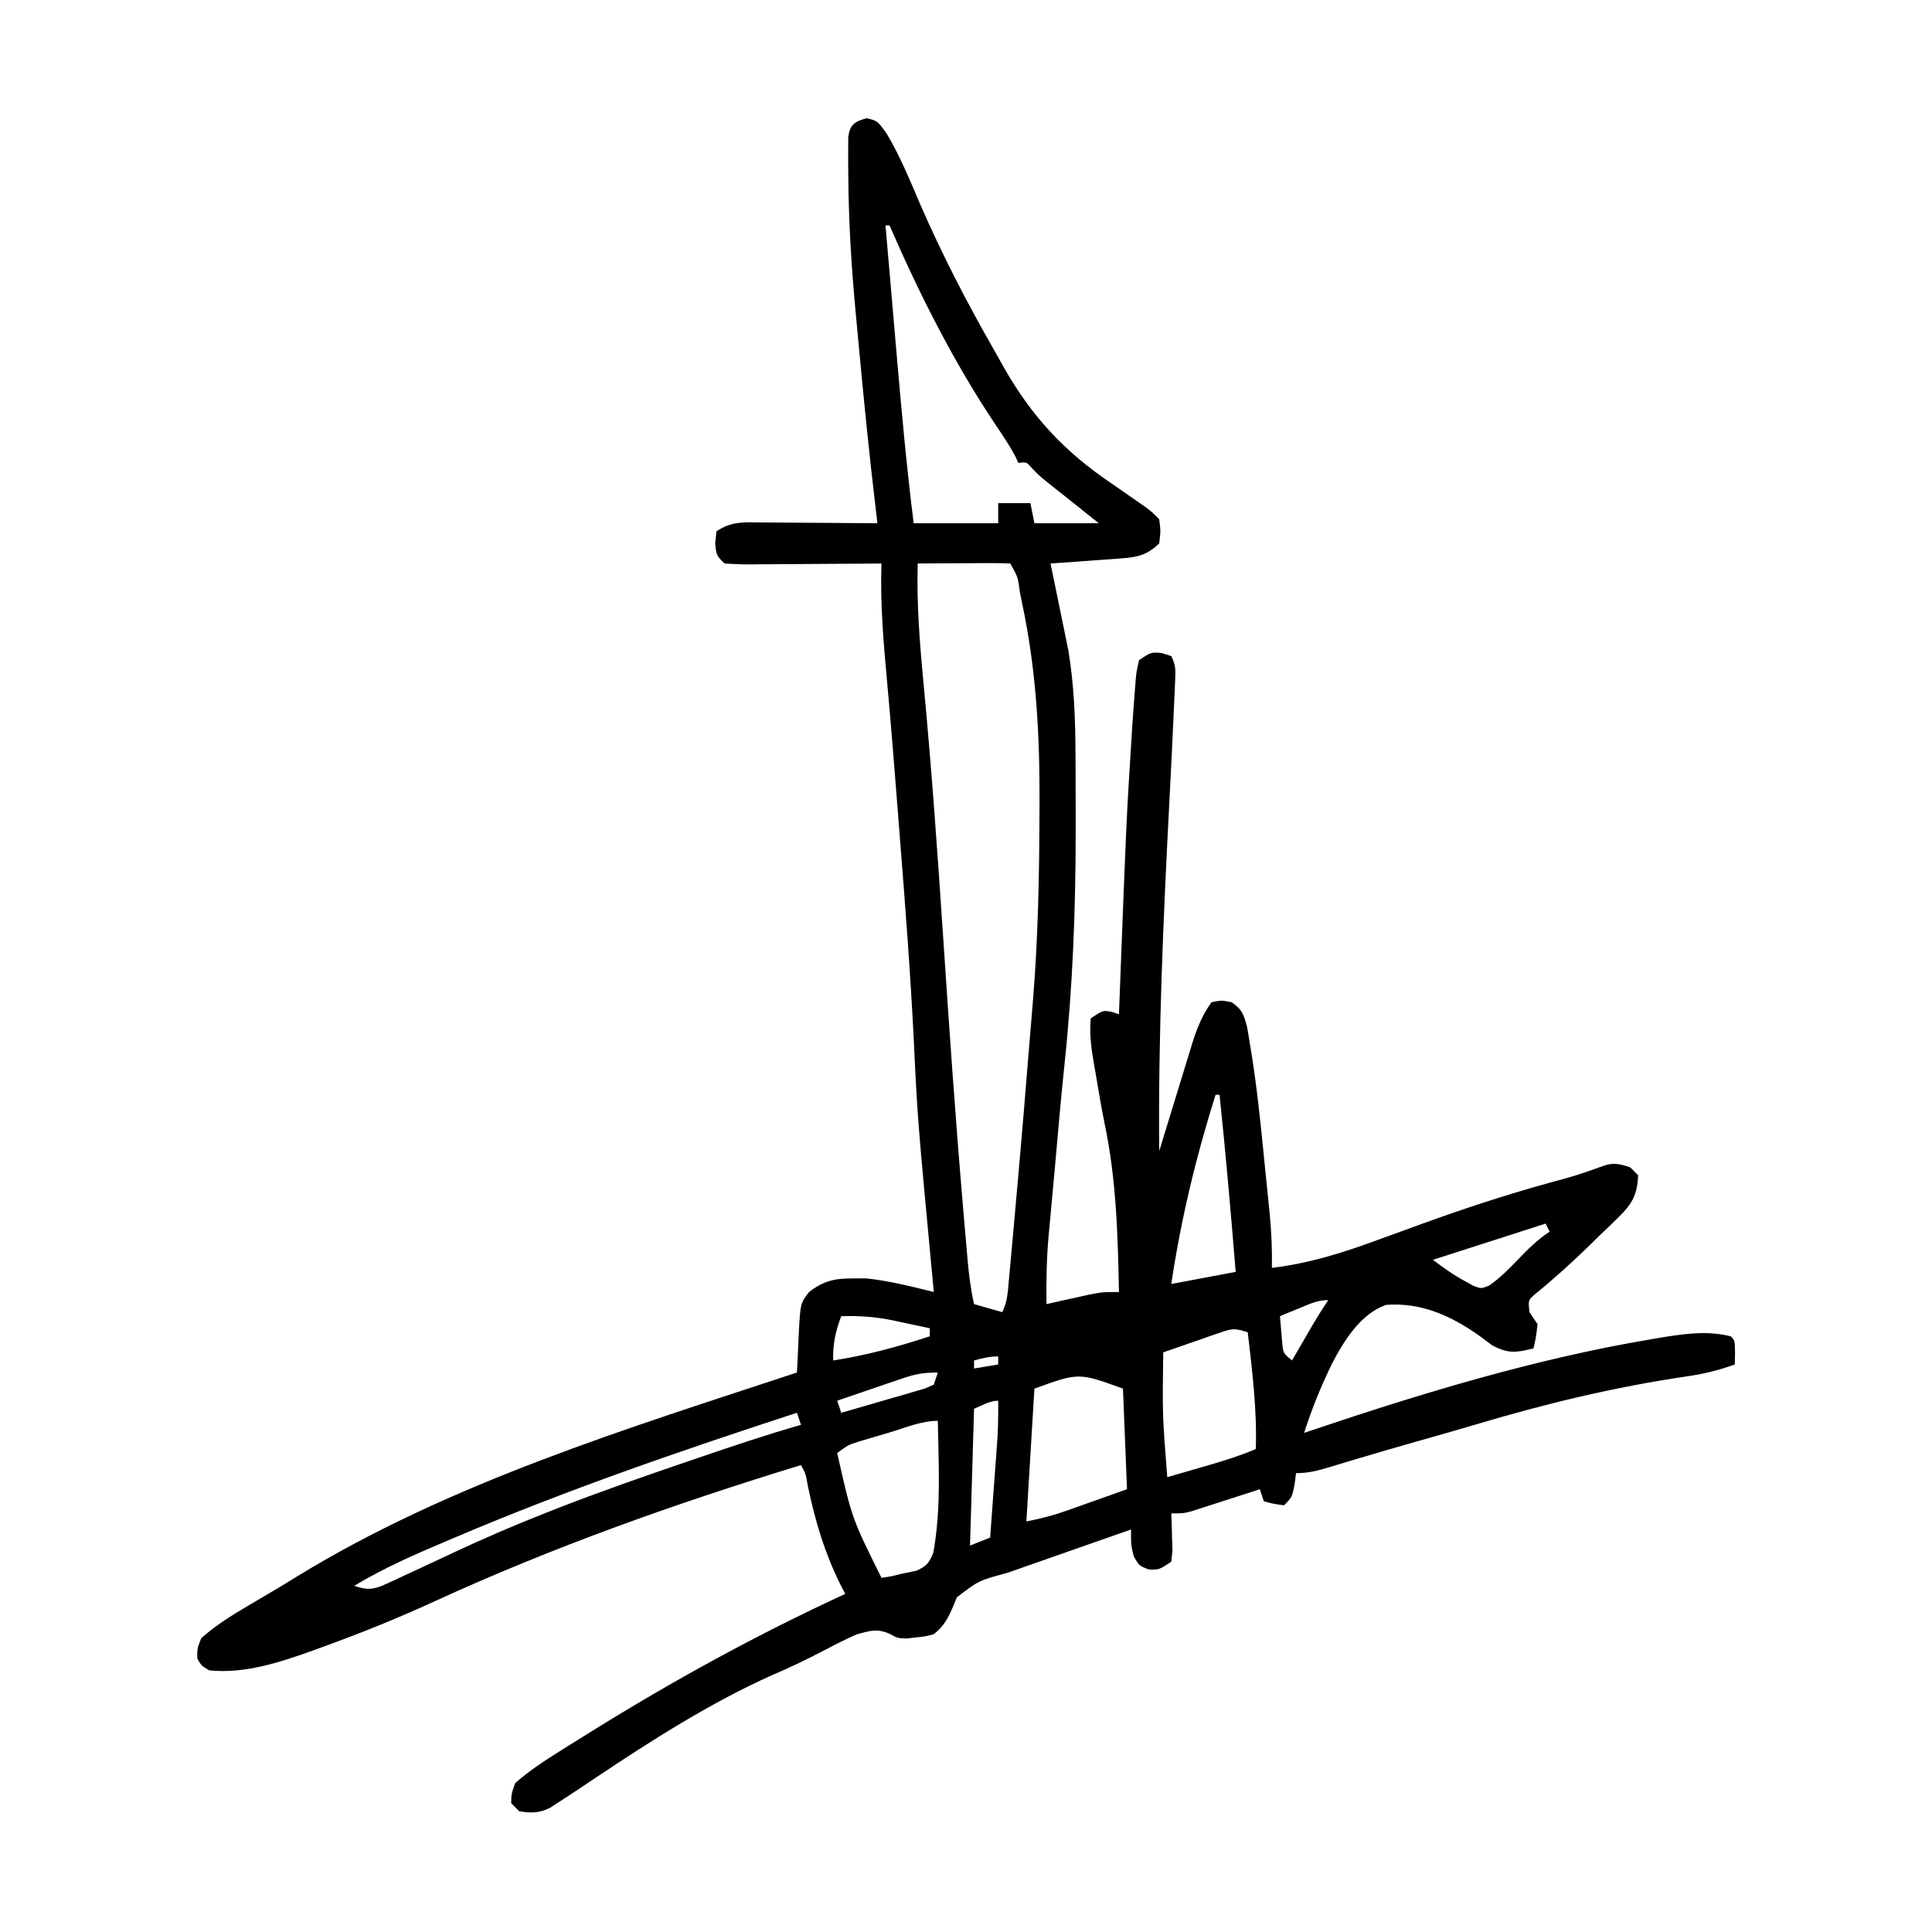
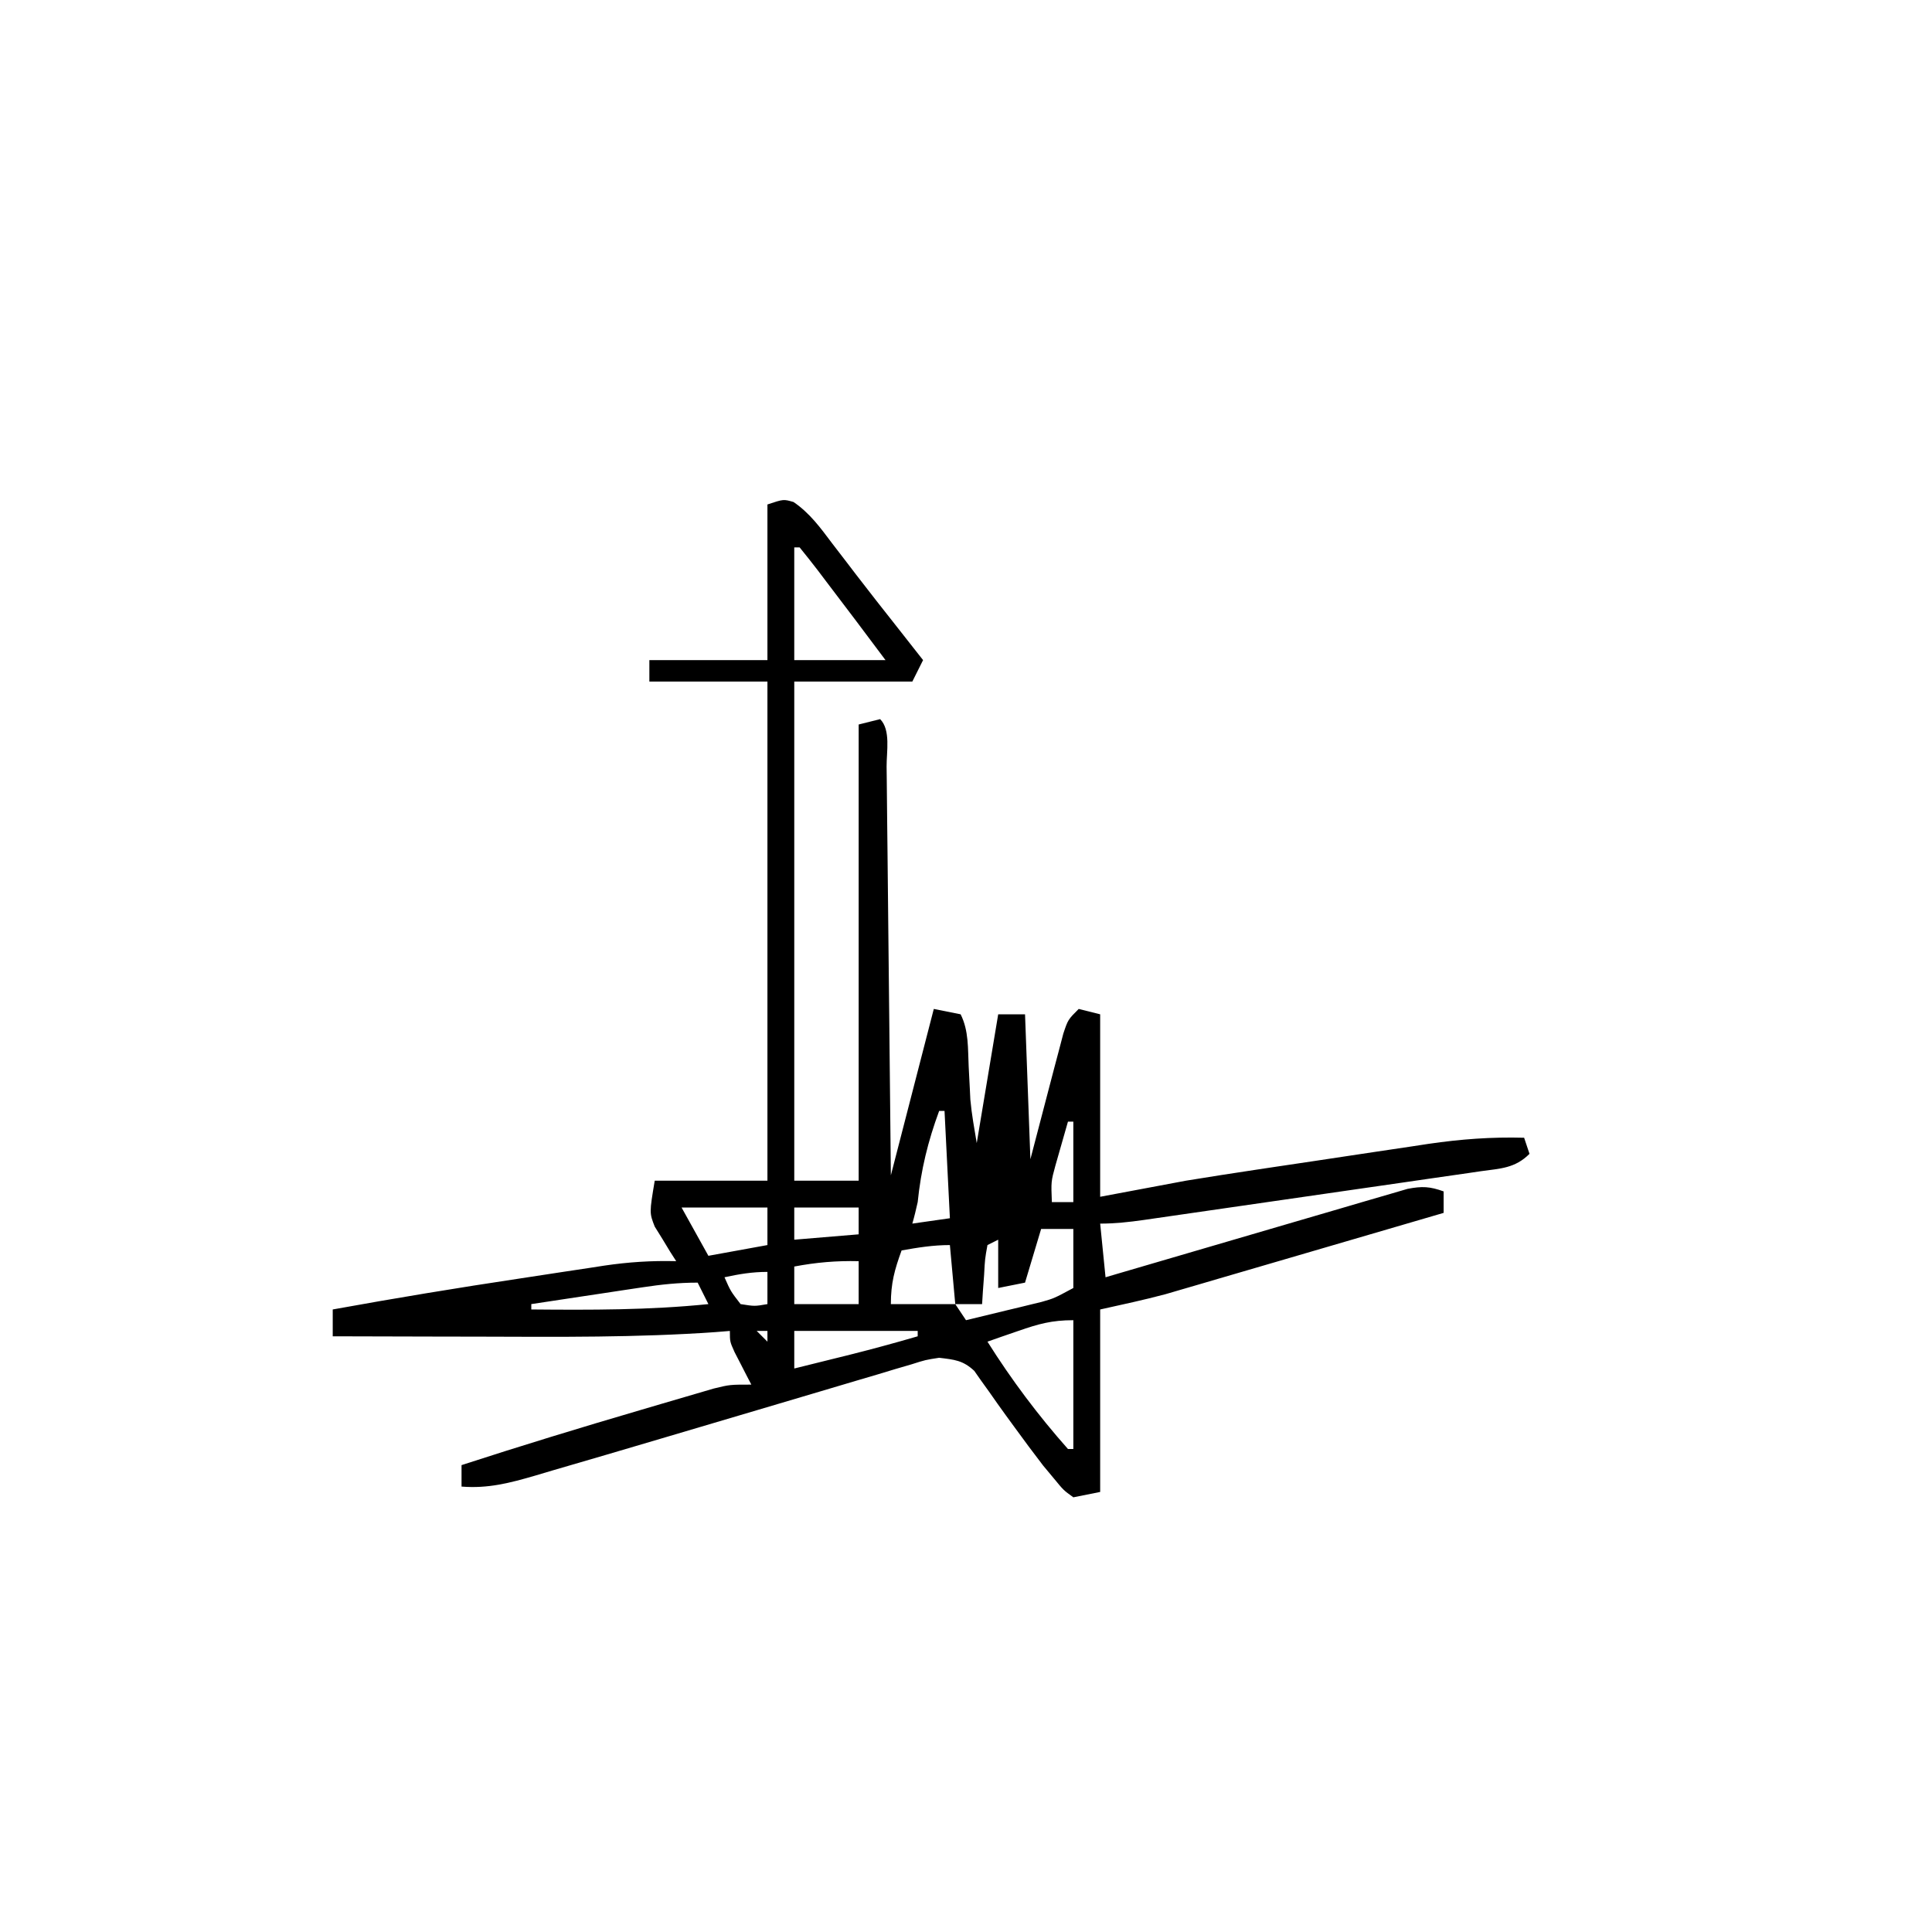
- <svg xmlns="http://www.w3.org/2000/svg" viewBox="0 0 480 480" style="height:90px; aspect-ratio:1/1; margin:0 auto;">
-   <path fill="currentColor" d="M215.313 29.375C218 30 218 30 220.32 33.25c3.302 5.538 5.718 11.455 8.243 17.375C234.029 63.175 240.193 75.133 247 87l2.438 4.344C256.36 103.492 264.402 112.154 276 120a2327 2327 0 0 1 5.563 3.875l2.44 1.68C286 127 286 127 288 129c.375 2.938.375 2.938 0 6-2.961 2.893-5.362 3.437-9.422 3.73l-3.105.245-3.223.213-3.27.248q-3.989.3-7.98.564l.443 2.136c.67 3.245 1.332 6.492 1.995 9.739l.697 3.36.674 3.32.618 3.015c1.436 8.602 1.741 17.12 1.776 25.828l.021 3.562q.025 5.708.026 11.415l.003 3.955c-.01 19.473-.713 38.63-2.77 57.984-.901 8.582-1.635 17.18-2.398 25.775q-.4 4.435-.814 8.867l-.501 5.49-.237 2.479c-.512 5.704-.617 11.35-.533 17.075l2.922-.656 3.828-.844 3.797-.844C274 321 274 321 278 321c-.284-14.182-.642-28.038-3.58-41.94-.796-3.9-1.446-7.824-2.108-11.748l-.397-2.252c-.69-4.05-1.34-7.958-.915-12.06 3-2 3-2 5.188-1.625L278 252l.152-3.99c1.702-44.447 1.702-44.447 2.91-63.635l.24-3.865q.312-4.758.698-9.51l.175-2.304c.196-1.907.196-1.907.825-4.696 3-2 3-2 5.625-1.75L291 163c1.189 2.377 1.065 3.615.95 6.258l-.116 2.77-.147 3.097-.142 3.298c-.309 6.958-.663 13.914-1.025 20.87-1.504 28.888-2.778 57.772-2.52 86.707l.87-2.858q1.61-5.272 3.238-10.54.7-2.274 1.393-4.553a1468 1468 0 0 1 2.019-6.56l.615-2.044c1.194-3.82 2.502-7.197 4.865-10.445 2.5-.5 2.5-.5 5 0 2.66 1.82 3.037 3.139 3.872 6.304q.36 2.06.679 4.126l.373 2.263c1.31 8.253 2.195 16.553 3.011 24.868q.386 3.896.79 7.79l.505 5.032.237 2.314c.433 4.459.606 8.823.533 13.303 9.594-1.153 18.302-3.972 27.313-7.312q3.93-1.436 7.863-2.864l1.96-.714c10.543-3.829 21.173-7.316 31.989-10.298 6.493-1.758 6.493-1.758 12.824-4.003 2.715-1.07 4.31-.698 7.051.191l2 2c-.232 4.726-1.4 7.018-4.754 10.277l-2.342 2.307-2.466 2.353-2.385 2.342c-4.389 4.28-8.873 8.354-13.635 12.215-1.76 1.525-1.76 1.525-1.418 4.506l2 3c-.375 3.188-.375 3.188-1 6-4.311 1.07-6.306 1.372-10.29-.766a185 185 0 0 1-3.335-2.484c-6.937-4.873-14.267-8.19-22.973-7.562-6.288 2.126-10.529 8.927-13.468 14.601-2.714 5.6-5.049 11.273-6.934 17.211l1.92-.652c27.494-9.255 55.56-17.776 84.205-22.598l3.677-.62c5.659-.868 10.6-1.494 16.198-.13 1 1 1 1 1.063 4.063L431 339c-4.014 1.437-7.804 2.387-12.023 2.973-17.956 2.65-35.022 6.768-52.4 11.962-4.991 1.486-10.003 2.9-15.014 4.315-4.846 1.38-9.685 2.781-14.512 4.227l-2.391.713q-2.214.664-4.423 1.338c-2.862.859-5.23 1.472-8.237 1.472l-.375 2.875C321 372 321 372 319 374c-2.625-.375-2.625-.375-5-1l-1-3-1.697.55q-3.806 1.231-7.615 2.45l-2.67.867-2.569.82-2.364.762C294 376 294 376 291 376l.105 2.555.082 3.32.106 3.305L291 388c-3 2-3 2-5.562 1.938-2.438-.938-2.438-.938-3.75-3.25C281 384 281 384 281 380a30899 30899 0 0 0-20.815 7.295l-7.603 2.666-2.374.83c-7.039 1.895-7.039 1.895-12.466 6.049l-.867 2.098c-1.247 2.952-2.318 5.064-4.875 7.062-2.121.582-2.121.582-4.437.813l-2.31.269C223 407 223 407 221.09 405.949c-3.08-1.398-4.842-.817-8.09.051-2.72 1.154-5.325 2.496-7.937 3.875-4.322 2.245-8.614 4.363-13.108 6.249-15.476 6.938-29.923 16.163-43.986 25.563-6.43 4.295-6.43 4.295-9.414 6.223l-1.845 1.2c-2.656 1.382-4.804 1.374-7.71.89l-2-2c.063-2.375.063-2.375 1-5 3.18-2.78 6.563-5.09 10.137-7.332l2.92-1.835L144 432l2.69-1.681C167.183 417.574 188.08 406.102 210 396l-1.172-2.246c-3.951-7.991-6.233-15.61-8.066-24.297-.578-3.293-.578-3.293-1.762-5.457-31.168 9.534-61.784 20.4-91.422 34.023-8.73 4-17.551 7.567-26.578 10.852l-3.147 1.156C69.612 412.975 60.857 415.904 52 415c-2-1.187-2-1.187-3-3 0-2.437 0-2.437 1-5 3.612-3.21 7.597-5.687 11.75-8.125l1.989-1.175q2.085-1.23 4.174-2.46a417 417 0 0 0 5.97-3.627C111.939 368.328 155.858 354.92 198 341l.174-3.603.105-2.147q.105-2.21.199-4.42c.391-7.033.391-7.033 2.522-9.83 3.675-2.82 6.414-3.41 11-3.375l3.063-.023c5.77.583 11.314 2.006 16.937 3.398l-.335-3.56c-3.694-39.403-3.694-39.403-4.602-58.252-.843-17.36-2.198-34.676-3.563-52l-.327-4.16q-.475-6.024-.954-12.048l-.31-3.9a1502 1502 0 0 0-1.51-17.687c-.907-9.833-1.74-19.507-1.399-29.393-1.171.01-2.342.02-3.548.032-4.335.036-8.67.059-13.005.078q-2.817.016-5.634.04c-2.695.025-5.39.036-8.086.045l-2.554.032c-2.06 0-4.118-.104-6.173-.227-2-2-2-2-2.312-5l.312-3c3.837-2.558 6.945-2.253 11.387-2.195l2.476.008c2.608.011 5.216.037 7.825.062q2.652.016 5.306.027 6.503.035 13.006.098l-.385-3.191c-1.632-13.636-2.991-27.292-4.258-40.966q-.338-3.645-.687-7.287c-1.123-11.837-1.856-23.6-1.92-35.493l-.028-3.271.012-3.007.007-2.66c.384-3.152 1.584-3.943 4.571-4.75M220 56q.92 10.708 1.852 21.415.433 4.974.86 9.95c1.227 14.241 2.506 28.451 4.288 42.635h21v-5h8l1 5h16c-2.52-2.016-5.04-4.032-7.57-6.035l-2.555-2.028-2.57-2.035C258 118 258 118 256.32 116.254c-1.258-1.484-1.258-1.484-3.32-1.254l-.7-1.55c-1.407-2.651-3.047-5.092-4.727-7.576C237.082 90.264 228.503 73.234 221 56zm8 84c-.272 9.922.482 19.598 1.423 29.463 2.008 21.175 3.506 42.376 4.919 63.596 1.481 22.244 3.005 44.478 4.908 66.691l.251 2.962q.346 4.043.702 8.085l.201 2.334c.334 3.68.78 7.263 1.596 10.869l7 2c1.327-2.655 1.376-4.968 1.648-7.93l.354-3.793.373-4.152.394-4.312c.42-4.604.827-9.208 1.231-13.813l.201-2.288c.796-9.085 1.561-18.172 2.283-27.263.364-4.594.752-9.186 1.149-13.777 1.26-15.458 1.574-30.858 1.617-46.36l.016-2.936c.07-16.698-.817-33.134-4.329-49.501l-.525-2.605c-.519-3.958-.519-3.958-2.412-7.27a91 91 0 0 0-5.129-.098l-3.135.01-3.298.025-3.311.014q-4.064.018-8.127.049m74 132c-4.896 15.54-8.58 30.886-11 47l16-3c-1.186-14.683-2.476-29.348-4-44zm82 32-28 9c2.708 2.031 5.065 3.736 8 5.313l2 1.113c1.991.767 1.991.767 3.934-.008 2.712-1.861 4.847-4.05 7.128-6.418 2.593-2.682 4.83-4.928 7.938-7zm-61.125 21-2.758 1.125L318 327c.114 1.46.242 2.917.375 4.375.07.812.14 1.624.21 2.46.244 2.368.244 2.368 2.415 4.165l1.46-2.52c.633-1.086 1.264-2.173 1.915-3.293l1.898-3.269A130 130 0 0 1 330 323c-2.702 0-4.63.976-7.125 2M209 327c-1.437 3.861-2.112 6.896-2 11 8.266-1.259 16.06-3.4 24-6v-2a1081 1081 0 0 0-7.062-1.5l-1.99-.434c-4.38-.906-8.452-1.206-12.948-1.066m93.77 4.215-2.432.83-2.526.892-2.56.881q-3.13 1.08-6.252 2.182c-.208 15.53-.208 15.53 1 31q4.095-1.183 8.188-2.375l2.33-.672c3.916-1.143 7.726-2.342 11.482-3.953.32-9.76-.887-19.32-2-29-3.36-1.12-4.017-.902-7.23.215M242 338v2l6-1v-2c-2.156 0-3.924.447-6 1m-17.984 4.531-2.832.957-2.934 1.012-2.98 1.012A1760 1760 0 0 0 208 348l1 3c3.818-1.084 7.628-2.196 11.438-3.312 1.088-.31 2.177-.618 3.298-.936l3.135-.928 2.904-.84L232 344l1-3c-3.649 0-5.62.382-8.984 1.531M257 345l-2 33c3.539-.708 6.514-1.44 9.863-2.629l2.423-.854 3.026-1.08L280 370l-1-25c-11-4-11-4-22 0m-15 5-1 34 5-2q.505-6.812 1-13.625l.29-3.895.273-3.77.253-3.459c.175-3.092.217-6.155.184-9.251-2.108 0-4.043 1.217-6 2m-44 1c-28.688 9.359-57.224 19.165-85 31l-2.322.98C102.9 386.268 95.248 389.631 88 394c3.218 1.08 4.807.982 7.871-.441l2.244-1.022 2.323-1.1 2.216-1.017c3.478-1.6 6.941-3.23 10.405-4.859a389 389 0 0 1 22.379-9.623l3.532-1.39c10.62-4.13 21.372-7.868 32.155-11.548l2.478-.846c8.421-2.868 16.84-5.71 25.397-8.154zm23.063 4.875-2.788.816-2.677.801-2.453.73c-2.394.772-2.394.772-5.145 2.778 3.642 16.212 3.642 16.212 11 31 2.221-.309 2.221-.309 5-1l3.688-.75c2.54-1.187 3.185-1.92 4.203-4.566 1.951-10.691 1.298-21.864 1.109-32.684-4.068 0-8.067 1.714-11.937 2.875" />
+ <svg xmlns="http://www.w3.org/2000/svg" viewBox="0 0 360 360">
+   <path d="M147.87 93.547c3.026 2.066 5.015 4.807 7.191 7.703l2.899 3.774 1.503 1.971c2.542 3.319 5.135 6.597 7.723 9.88l2.793 3.555L172 123l-2 4h-22v93h12v-85l4-1c2.007 2.008 1.185 6.071 1.205 8.825l.03 2.483q.046 4.082.081 8.165.03 2.822.063 5.645.082 7.446.153 14.89.077 7.591.161 15.182.161 14.906.307 29.811l8-31 5 1c1.537 3.075 1.336 6.369 1.5 9.75q.104 2.118.219 4.235l.091 1.897c.244 2.724.74 5.42 1.19 8.118l4-24h5l1 27c2.22-8.464 2.22-8.464 4.427-16.933l.846-3.184.857-3.269c.87-2.613.87-2.613 2.87-4.613l4 1v34l16-3c4.351-.706 8.699-1.394 13.059-2.043l3.499-.526q3.612-.54 7.226-1.076c3.671-.546 7.341-1.102 11.011-1.658q3.538-.528 7.076-1.053l3.287-.502c6.022-.88 11.756-1.31 17.842-1.142l1 3c-2.705 2.704-5.425 2.731-9.064 3.236l-2.203.326c-2.409.355-4.82.697-7.23 1.04q-2.506.363-5.014.73-5.258.767-10.519 1.518-6.747.966-13.49 1.95a11835 11835 0 0 1-22.286 3.222l-2.083.302c-2.738.388-5.34.676-8.11.676l1 10 2.212-.653a7296 7296 0 0 1 20.658-6.049q5.313-1.547 10.62-3.11 5.123-1.51 10.251-2.996 1.956-.57 3.909-1.15a738 738 0 0 1 5.48-1.595l3.149-.922c2.704-.522 4.162-.45 6.72.475v4a21486 21486 0 0 1-21.046 6.154q-4.89 1.427-9.776 2.859-5.633 1.65-11.267 3.291l-3.505 1.03-3.335.97-2.9.848c-4.025 1.076-8.103 1.944-12.17 2.848v34l-5 1c-1.816-1.309-1.816-1.309-3.562-3.438l-2.055-2.465a315 315 0 0 1-5.39-7.226l-1.592-2.18a264 264 0 0 1-3.1-4.369l-1.469-2.041-1.29-1.842c-2.11-1.97-3.691-2.091-6.542-2.44-2.553.392-2.553.392-5.172 1.229l-3.064.893-3.3 1-3.452 1.016q-3.653 1.078-7.301 2.17c-3.773 1.13-7.55 2.246-11.327 3.359a8591 8591 0 0 0-18.203 5.39 3469 3469 0 0 1-20.243 5.944l-3.245.966c-4.684 1.36-8.757 2.433-13.693 2.034v-4c11.06-3.593 22.177-6.99 33.336-10.26q2.098-.615 4.194-1.236 2.98-.88 5.966-1.747l3.505-1.027c2.999-.73 2.999-.73 6.999-.73l-.875-1.68-1.125-2.196-1.125-2.18c-.875-1.945-.875-1.945-.875-3.945l-2.68.217c-14.62 1.028-29.233.894-43.883.846q-4.002-.008-8.006-.014Q71.716 249.033 62 249v-5a1158 1158 0 0 1 34.988-5.79c2.67-.402 5.34-.813 8.009-1.224l5.168-.779 2.38-.37c4.541-.672 8.865-.954 13.456-.837l-1.129-1.758-1.433-2.367-1.442-2.32C121 226 121 226 122 220h21v-93h-22v-4h22v-29c3-1 3-1 4.871-.453zm.129 8.453v21h17a1731 1731 0 0 0-11.312-15l-1.347-1.782A195 195 0 0 0 149 102zm27 105c-2.102 5.712-3.385 10.948-4 17-.302 1.34-.615 2.68-1 4l7-1-1-20zm24 2a855 855 0 0 0-1.5 5.25l-.844 2.953c-.808 2.967-.808 2.967-.656 6.797h4v-15zm-72 16 5 9 11-2v-7zm21 0v6l12-1v-5zm46 4-3 10-5 1v-9l-2 1c-.468 2.586-.468 2.586-.625 5.563l-.227 3.066L183 243h-5l2 3q3.877-.93 7.75-1.875l2.21-.527 2.15-.528 1.967-.476c2.335-.664 2.335-.664 5.923-2.594v-11zm-26 4c-1.316 3.62-2 6.096-2 10h12l-1-11c-3.112 0-5.942.456-9 1m-20 3v7h12v-8c-4.136-.098-7.936.226-12 1m-13 2c1.138 2.592 1.138 2.592 3 5 2.627.418 2.627.418 5 0v-6c-2.84 0-5.237.403-8 1m-15.297 1.875-3.652.547-3.801.578-3.848.578Q103.7 242.286 99 243v1c11.056.1 21.989.125 33-1l-2-4c-3.585 0-6.763.342-10.297.875zM189.749 248l-3.266 1.125L184 250a152 152 0 0 0 15 20h1v-24c-4.02 0-6.492.693-10.25 2m-48.75 0 2 2v-2zm7 0v7q3.782-.935 7.562-1.875l2.135-.527A345 345 0 0 0 171 249v-1z" />
</svg>
